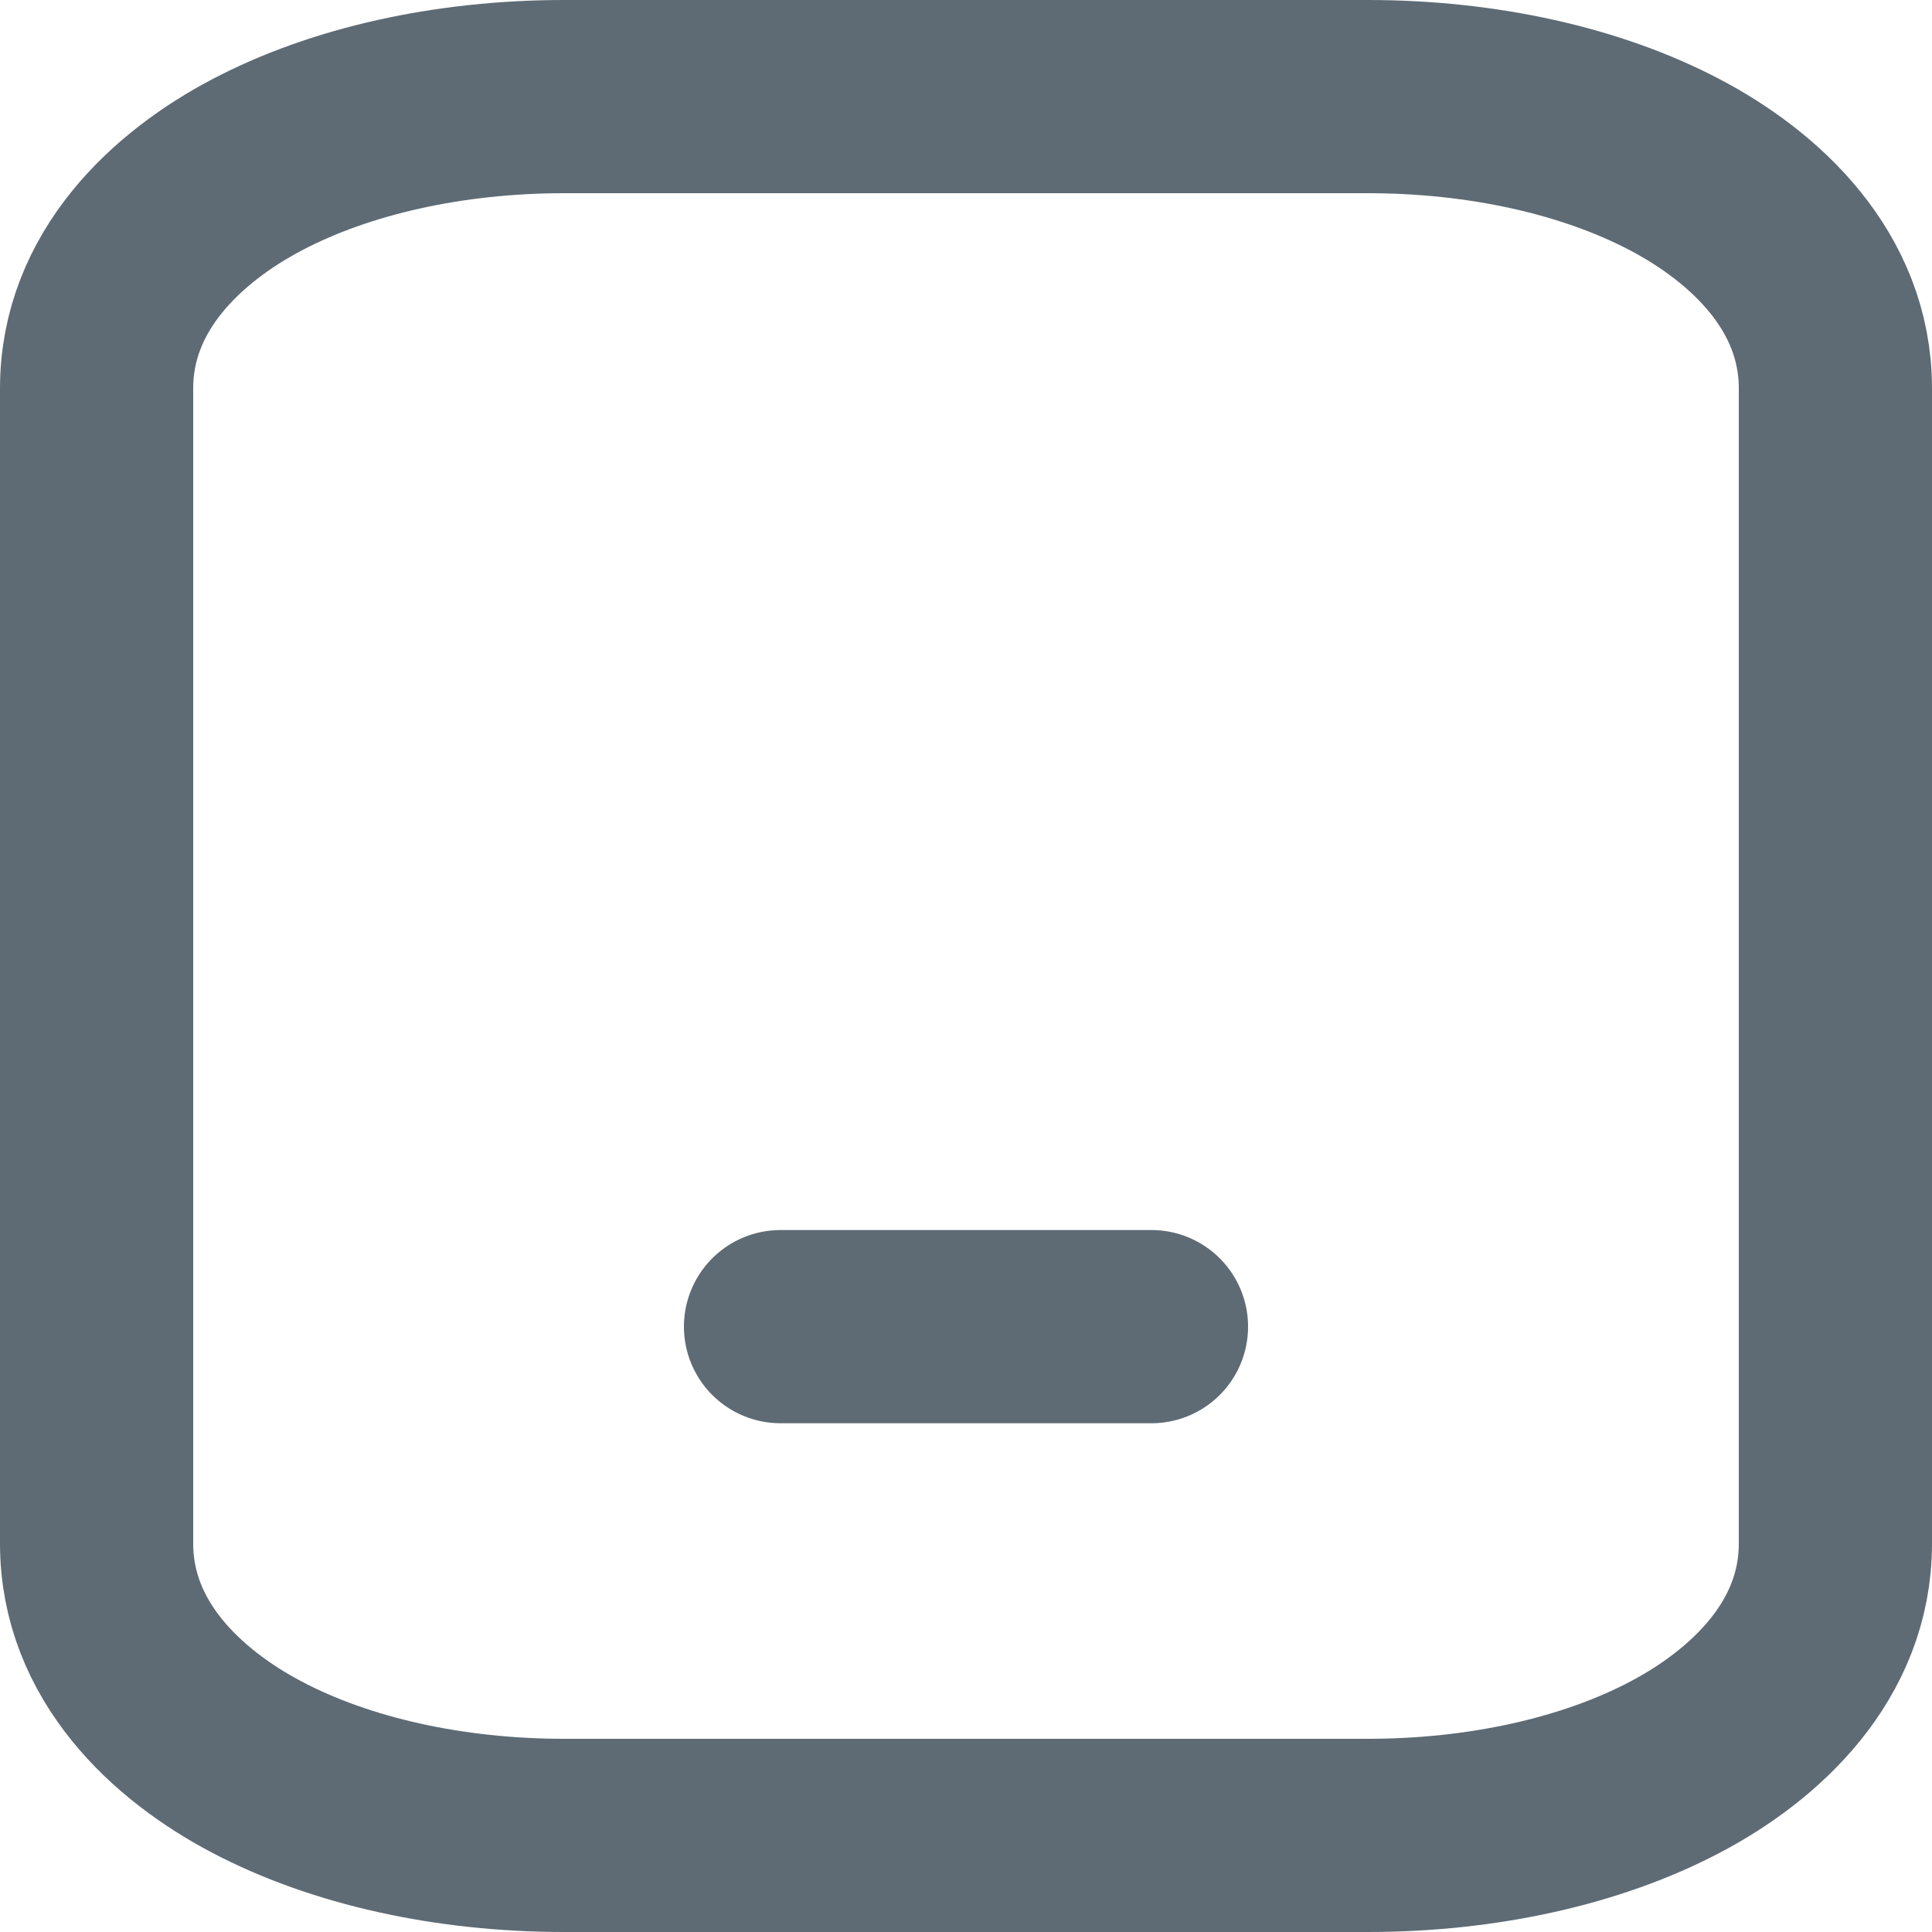
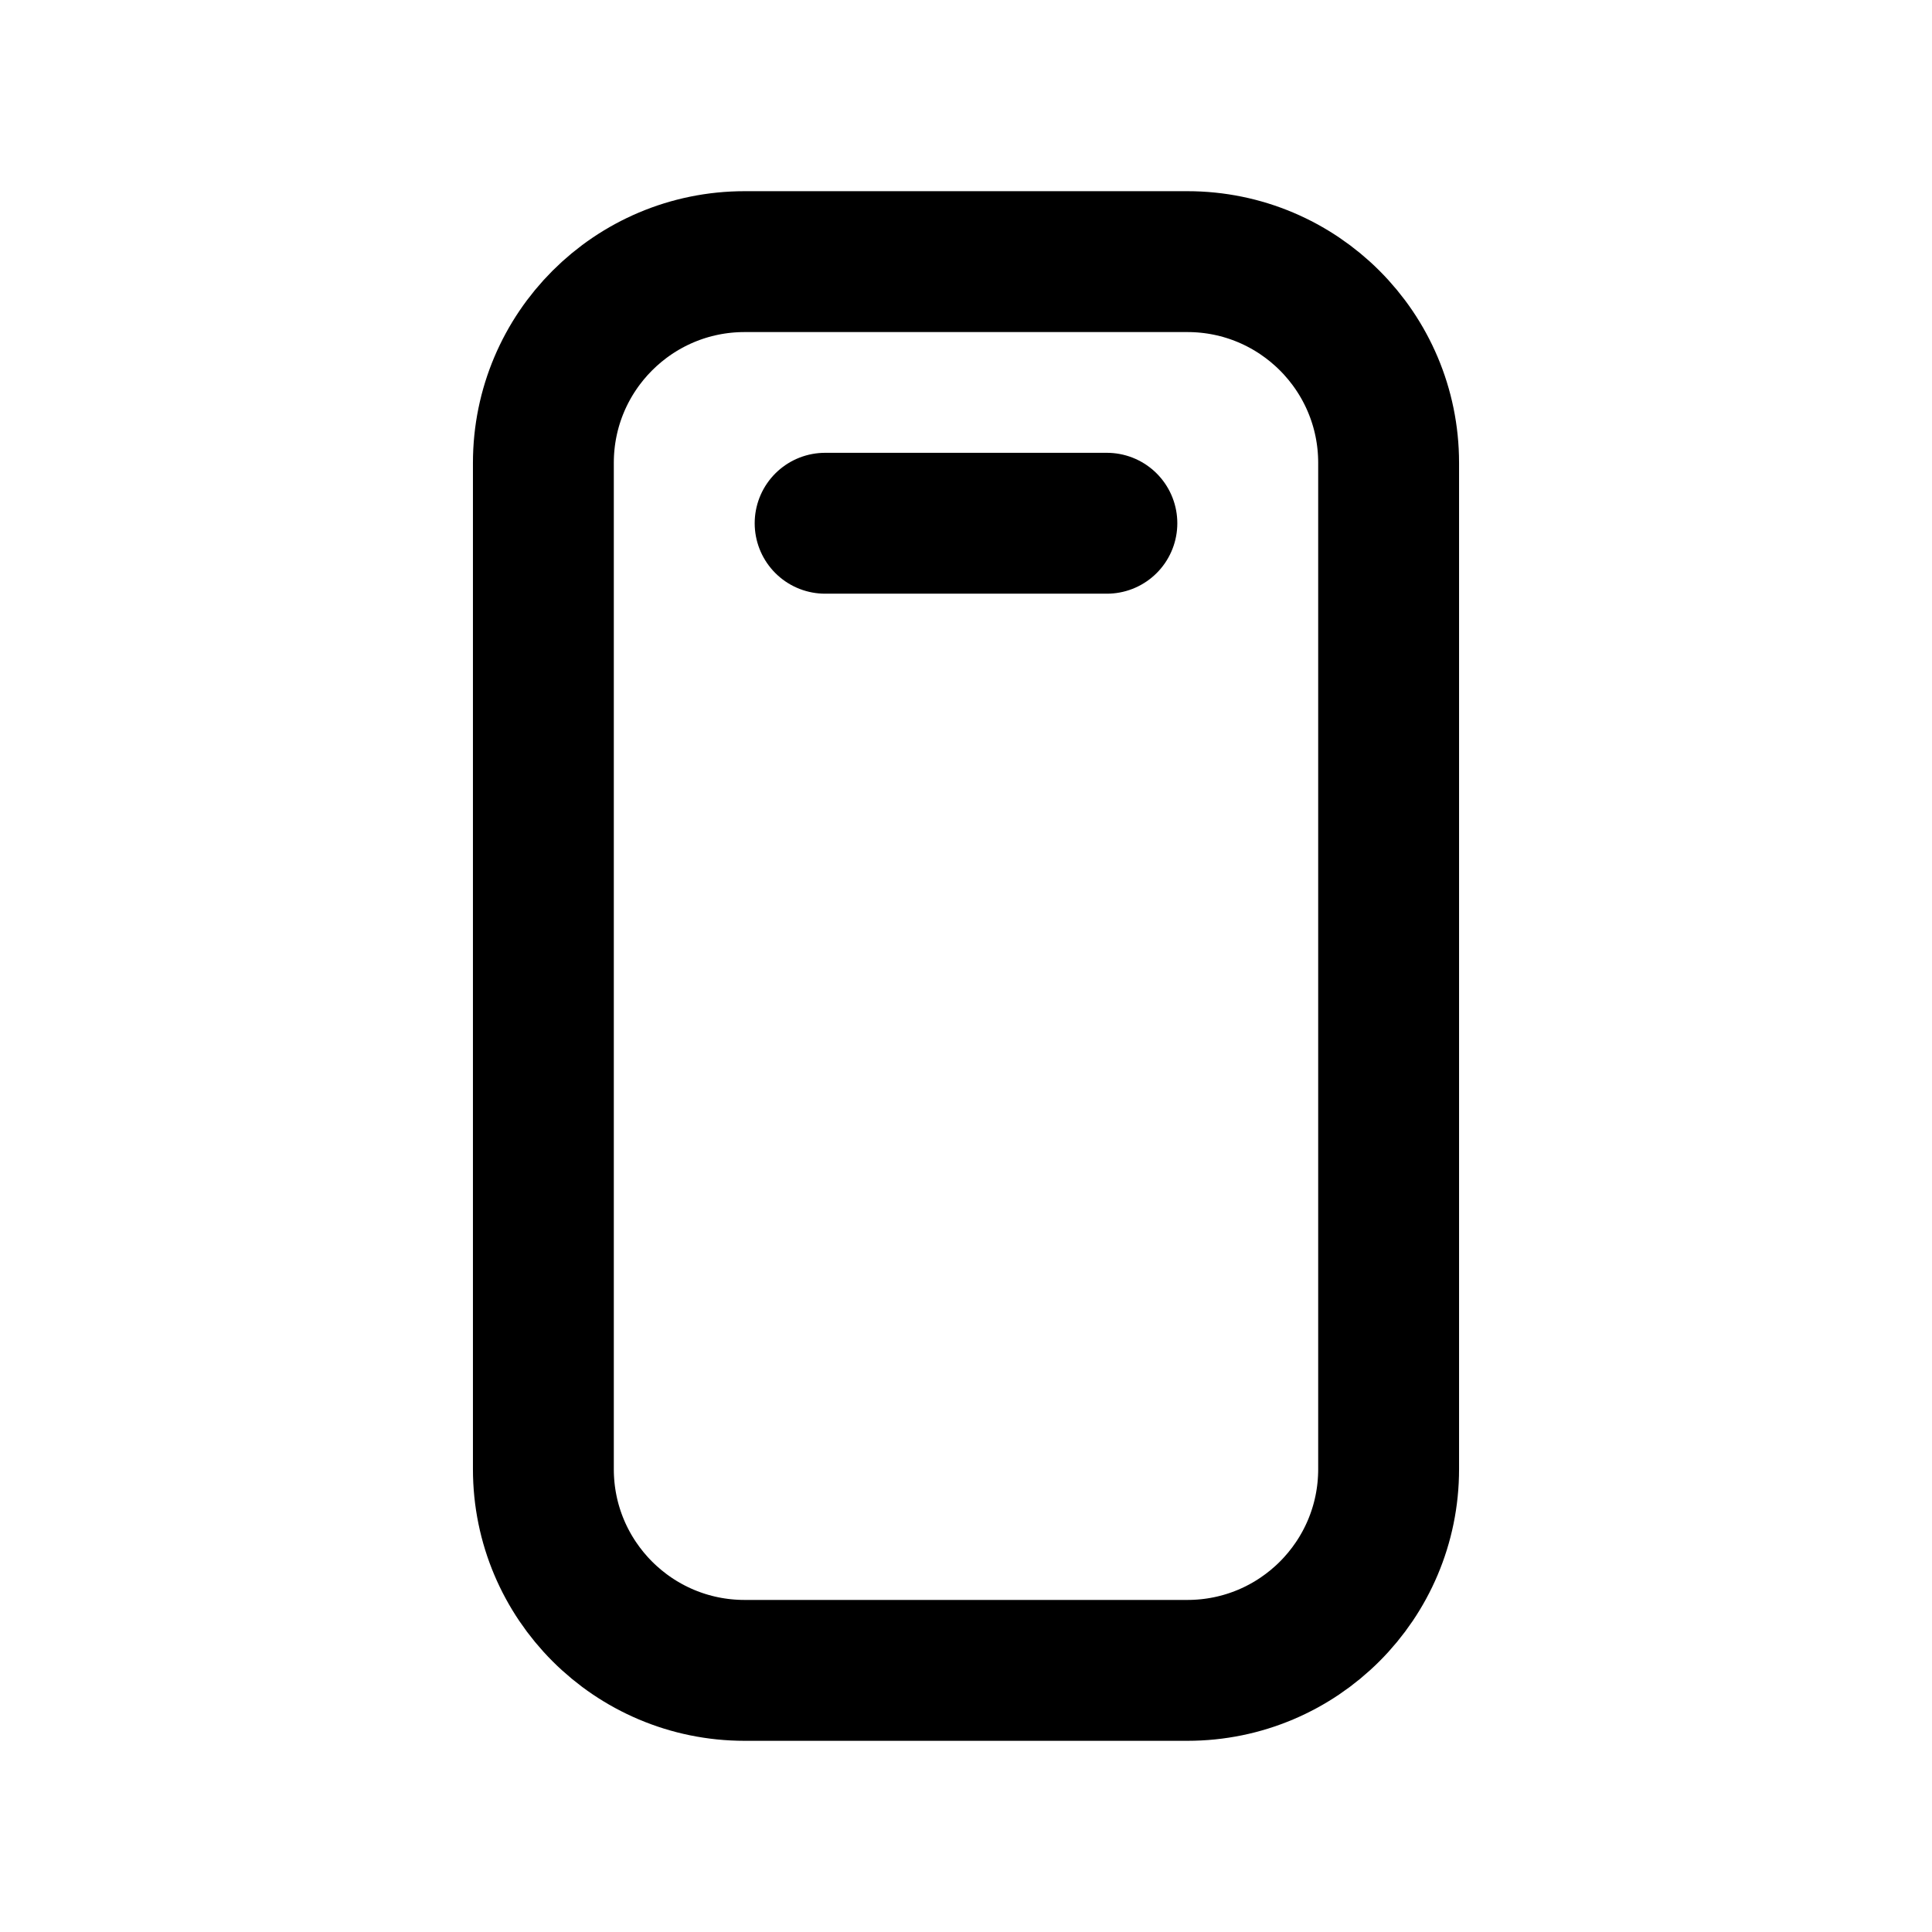
- <svg xmlns="http://www.w3.org/2000/svg" overflow="visible" style="display: block;" width="30" height="30" viewBox="0 0 30 30" fill="none">
-   <g id="Group">
-     <path id="Vector" d="M21.24 1.5C23.024 1.5 24.714 1.877 26.012 2.561C27.24 3.207 28.5 4.36 28.5 6.031V23.969C28.5 25.64 27.24 26.793 26.012 27.439C24.714 28.123 23.024 28.5 21.24 28.5H8.76C6.976 28.5 5.286 28.123 3.988 27.439C2.76 26.793 1.5 25.64 1.5 23.969V6.031C1.5 4.36 2.76 3.207 3.988 2.561C5.286 1.877 6.976 1.5 8.76 1.5H21.24Z" stroke="#5E6B75" stroke-width="3" stroke-linecap="round" stroke-linejoin="round" />
-     <path id="Vector_2" d="M12.12 20.6H17.88" stroke="#5E6B75" stroke-width="3" stroke-linecap="round" stroke-linejoin="round" />
-   </g>
+ <svg xmlns="http://www.w3.org/2000/svg" width="24" height="24" viewBox="0 0 24 24" fill="none" stroke="currentColor" stroke-width="1.75" stroke-linecap="round" stroke-linejoin="round">
+   <rect x="6.75" y="3.25" width="10.5" height="17.5" rx="2.5" />
+   <path d="M10.25 6.5H13.75" />
</svg>
